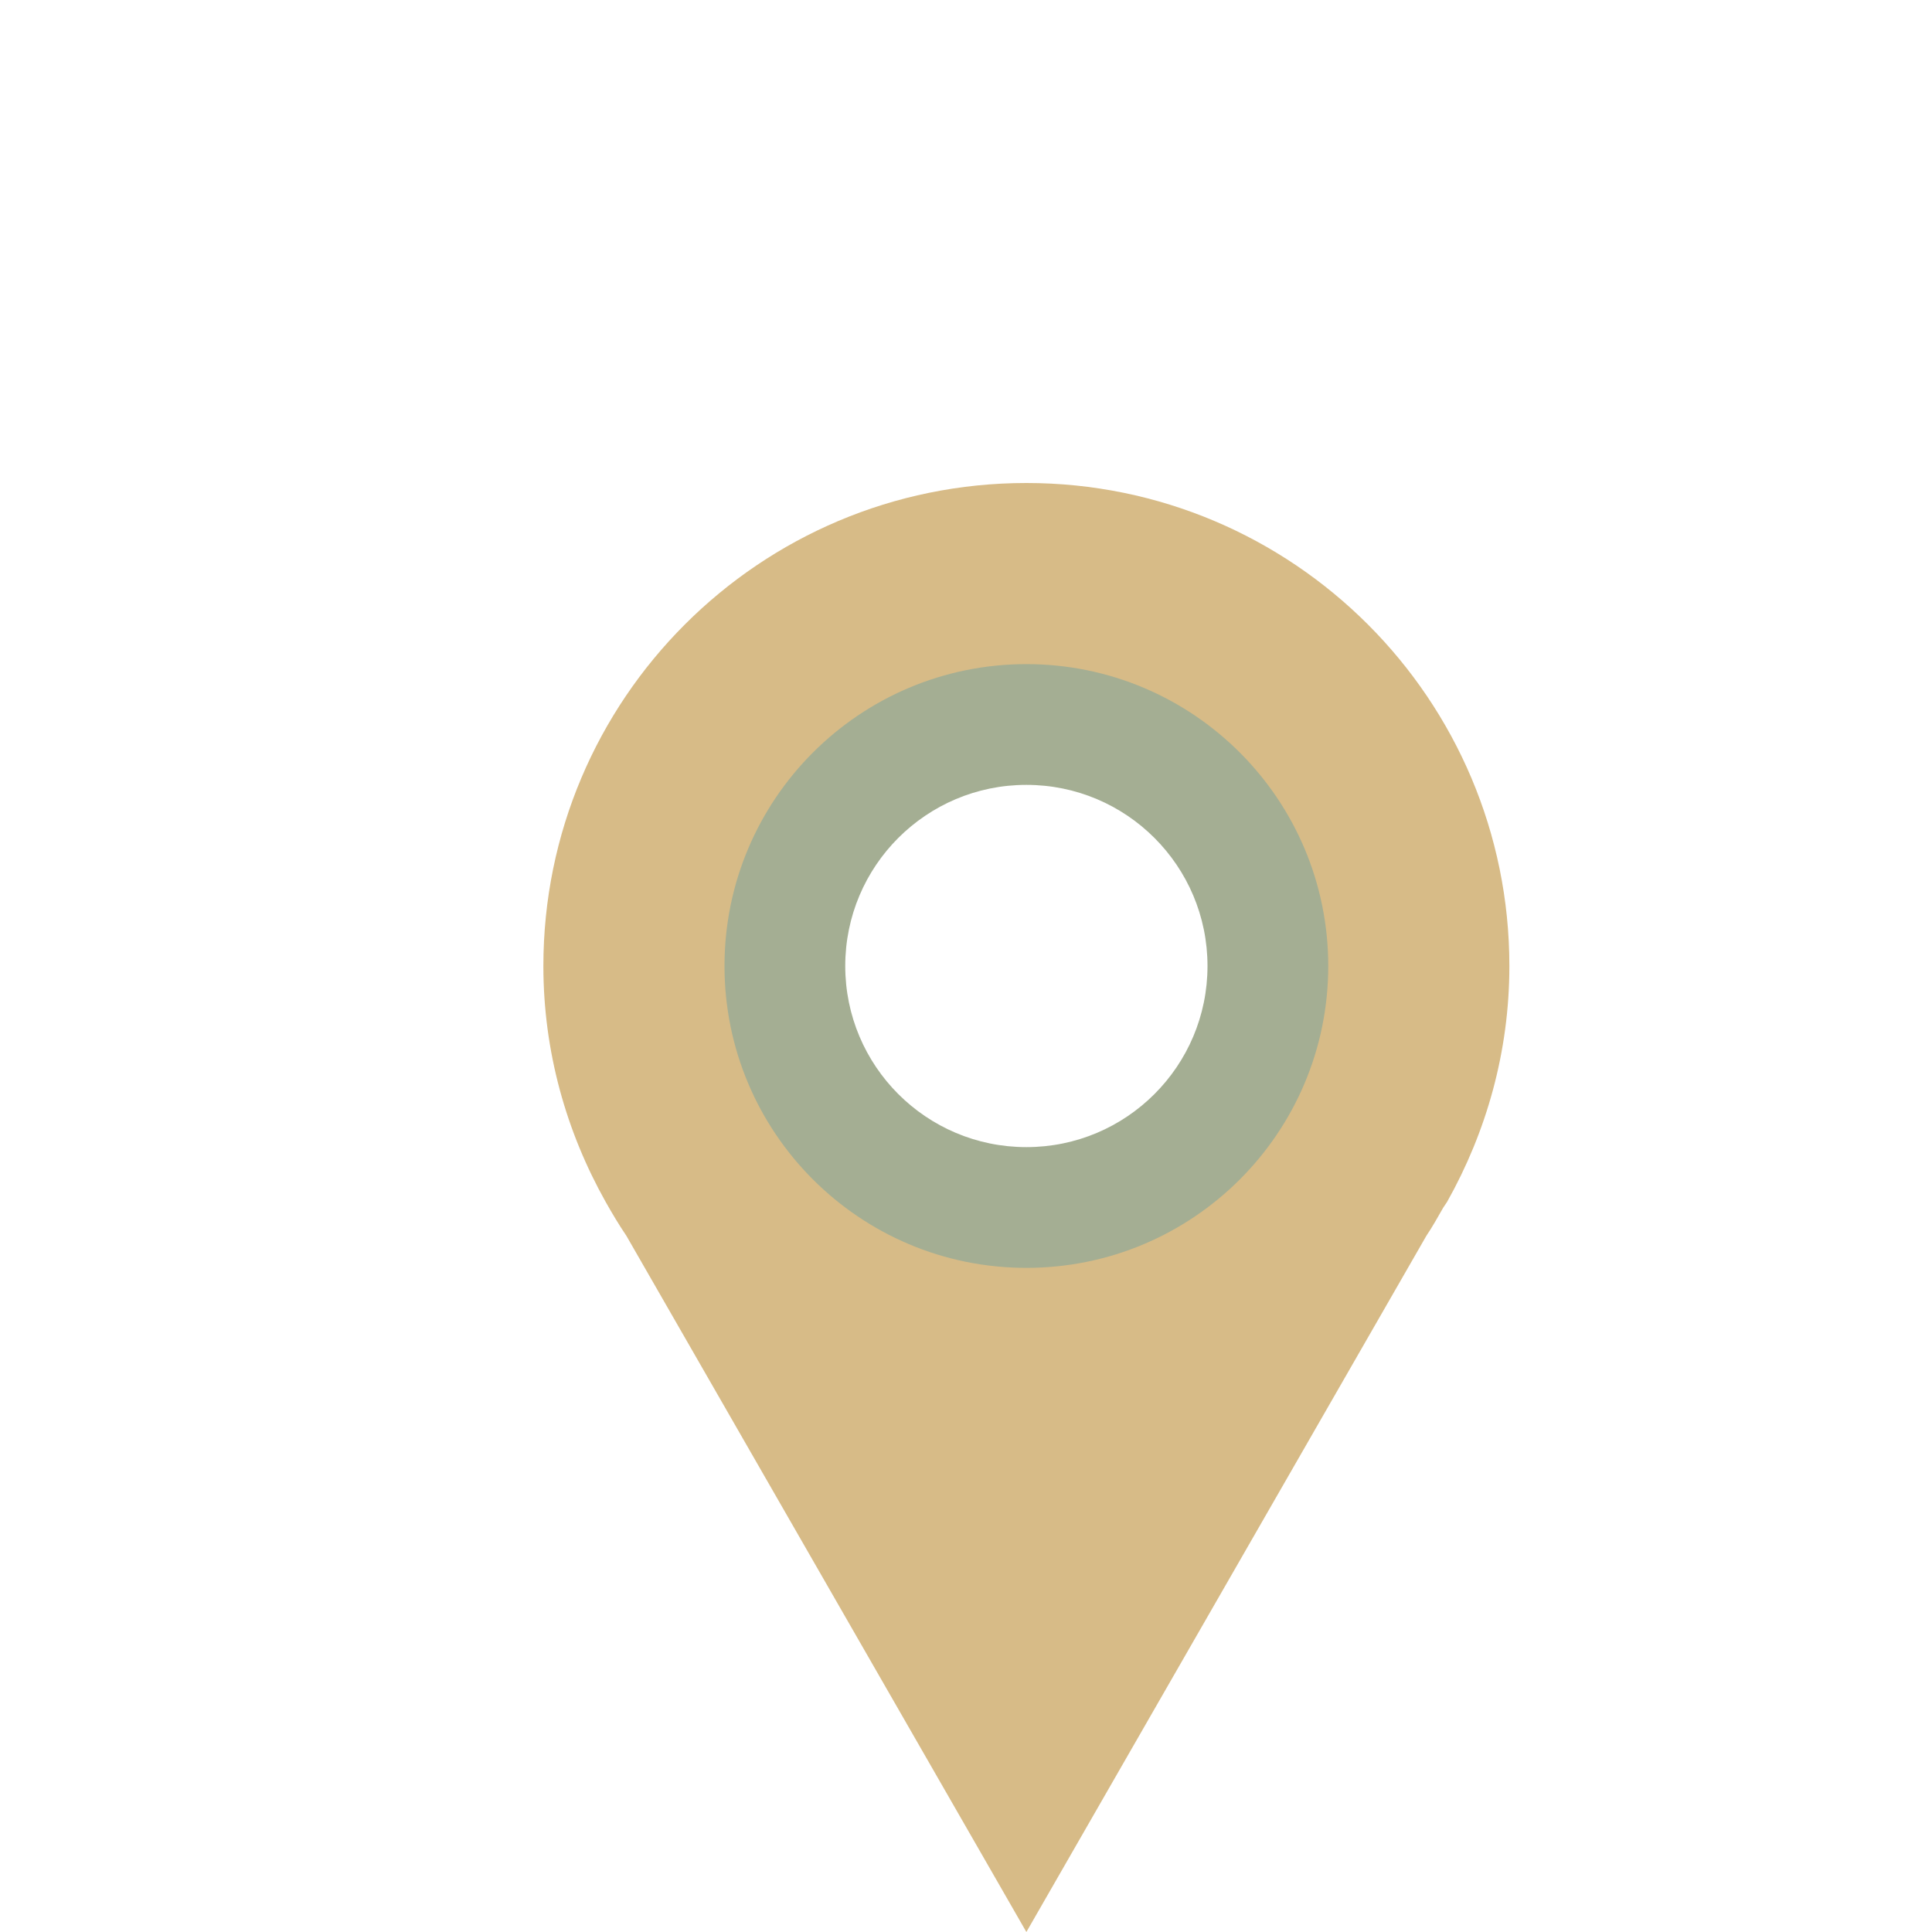
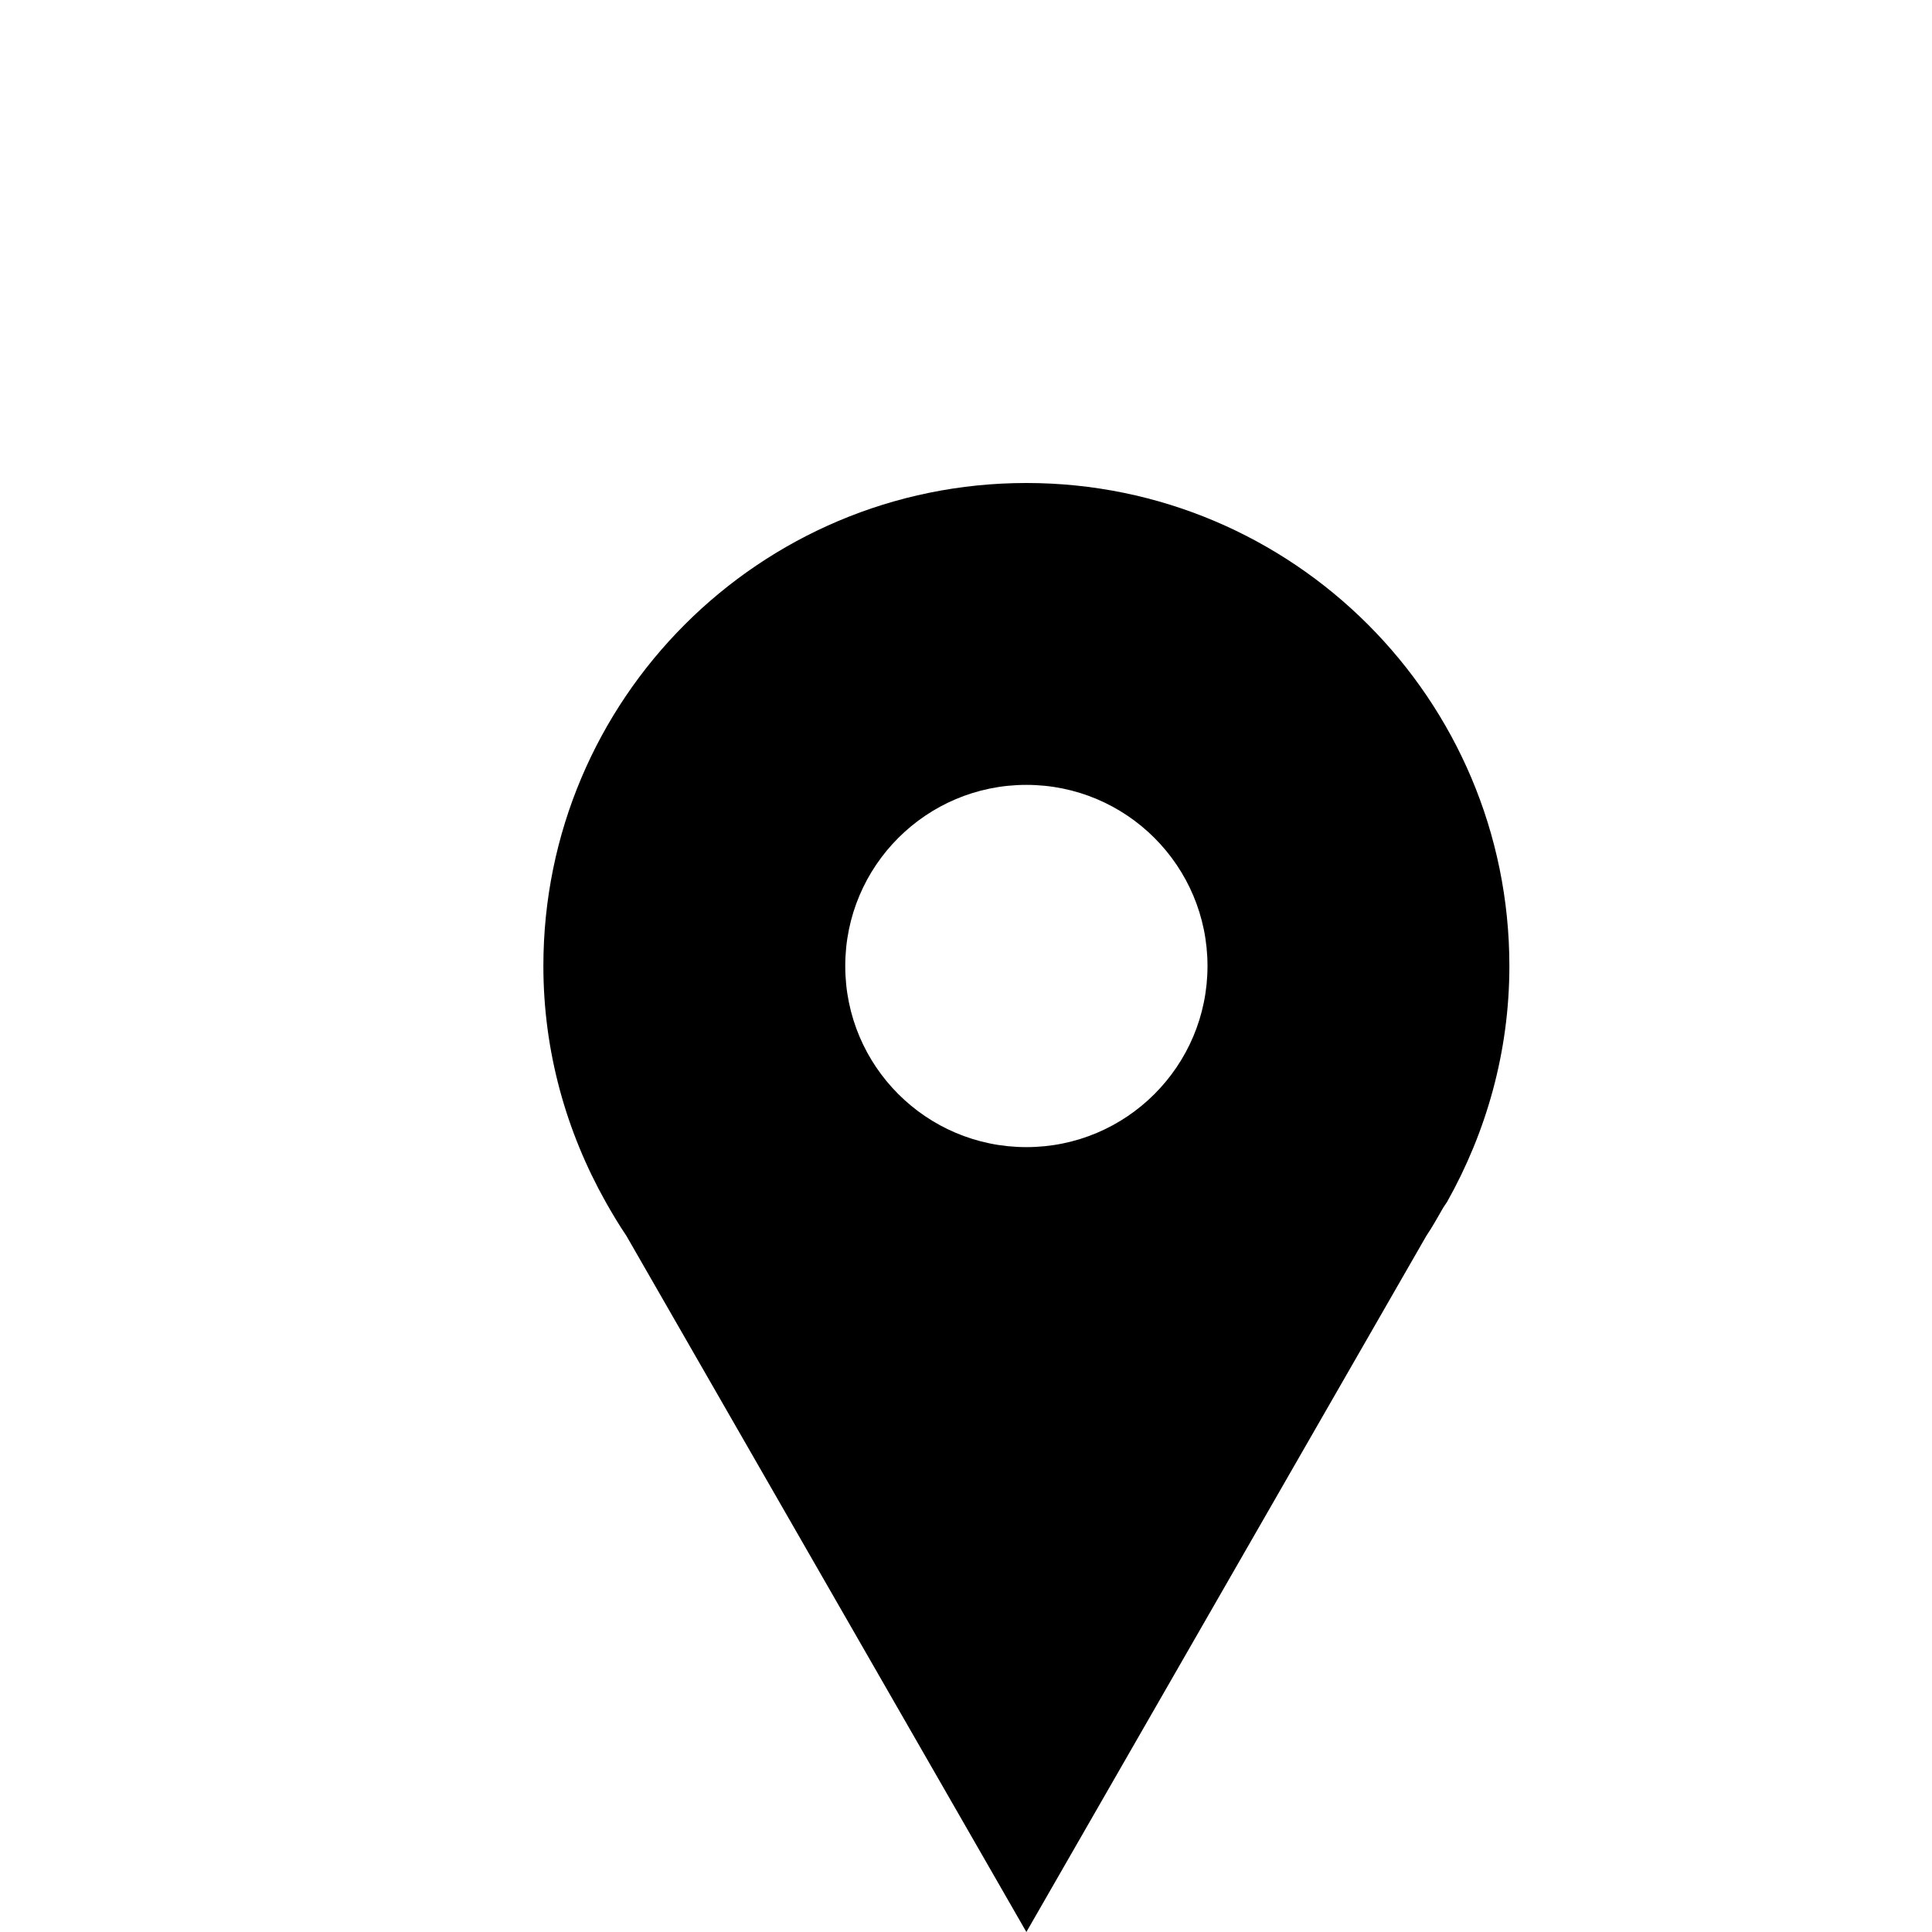
<svg xmlns="http://www.w3.org/2000/svg" width="80" height="80" viewBox="0 0 32 32">
  <g transform="translate(5 8)">
-     <path d="m12 0c-4.418 2.3685e-15 -8 3.582-8 8 0 1.421 0.382 2.75 1.031 3.906 0.108 0.192 0.221 0.381 0.344 0.563l6.625 11.531 6.625-11.531c0.102-0.151 0.19-0.311 0.281-0.469l0.063-0.094c0.649-1.156 1.031-2.485 1.031-3.906 0-4.418-3.582-8-8-8zm0 4c2.209 0 4 1.791 4 4 0 2.209-1.791 4-4 4-2.209 0-4-1.791-4-4 0-2.209 1.791-4 4-4z" fill="#d7bb87" />
-     <path d="m12 3c-2.761 0-5 2.239-5 5 0 2.761 2.239 5 5 5 2.761 0 5-2.239 5-5 0-2.761-2.239-5-5-5zm0 2c1.657 0 3 1.343 3 3s-1.343 3-3 3-3-1.343-3-3 1.343-3 3-3z" fill="#a4ae93" />
+     <path d="m12 0c-4.418 2.3685e-15 -8 3.582-8 8 0 1.421 0.382 2.75 1.031 3.906 0.108 0.192 0.221 0.381 0.344 0.563l6.625 11.531 6.625-11.531c0.102-0.151 0.19-0.311 0.281-0.469l0.063-0.094c0.649-1.156 1.031-2.485 1.031-3.906 0-4.418-3.582-8-8-8zm0 4c2.209 0 4 1.791 4 4 0 2.209-1.791 4-4 4-2.209 0-4-1.791-4-4 0-2.209 1.791-4 4-4z" fill="curentColor" />
+     <path d="m12 3c-2.761 0-5 2.239-5 5 0 2.761 2.239 5 5 5 2.761 0 5-2.239 5-5 0-2.761-2.239-5-5-5zm0 2c1.657 0 3 1.343 3 3s-1.343 3-3 3-3-1.343-3-3 1.343-3 3-3z" fill="currentColor" />
  </g>
</svg>
